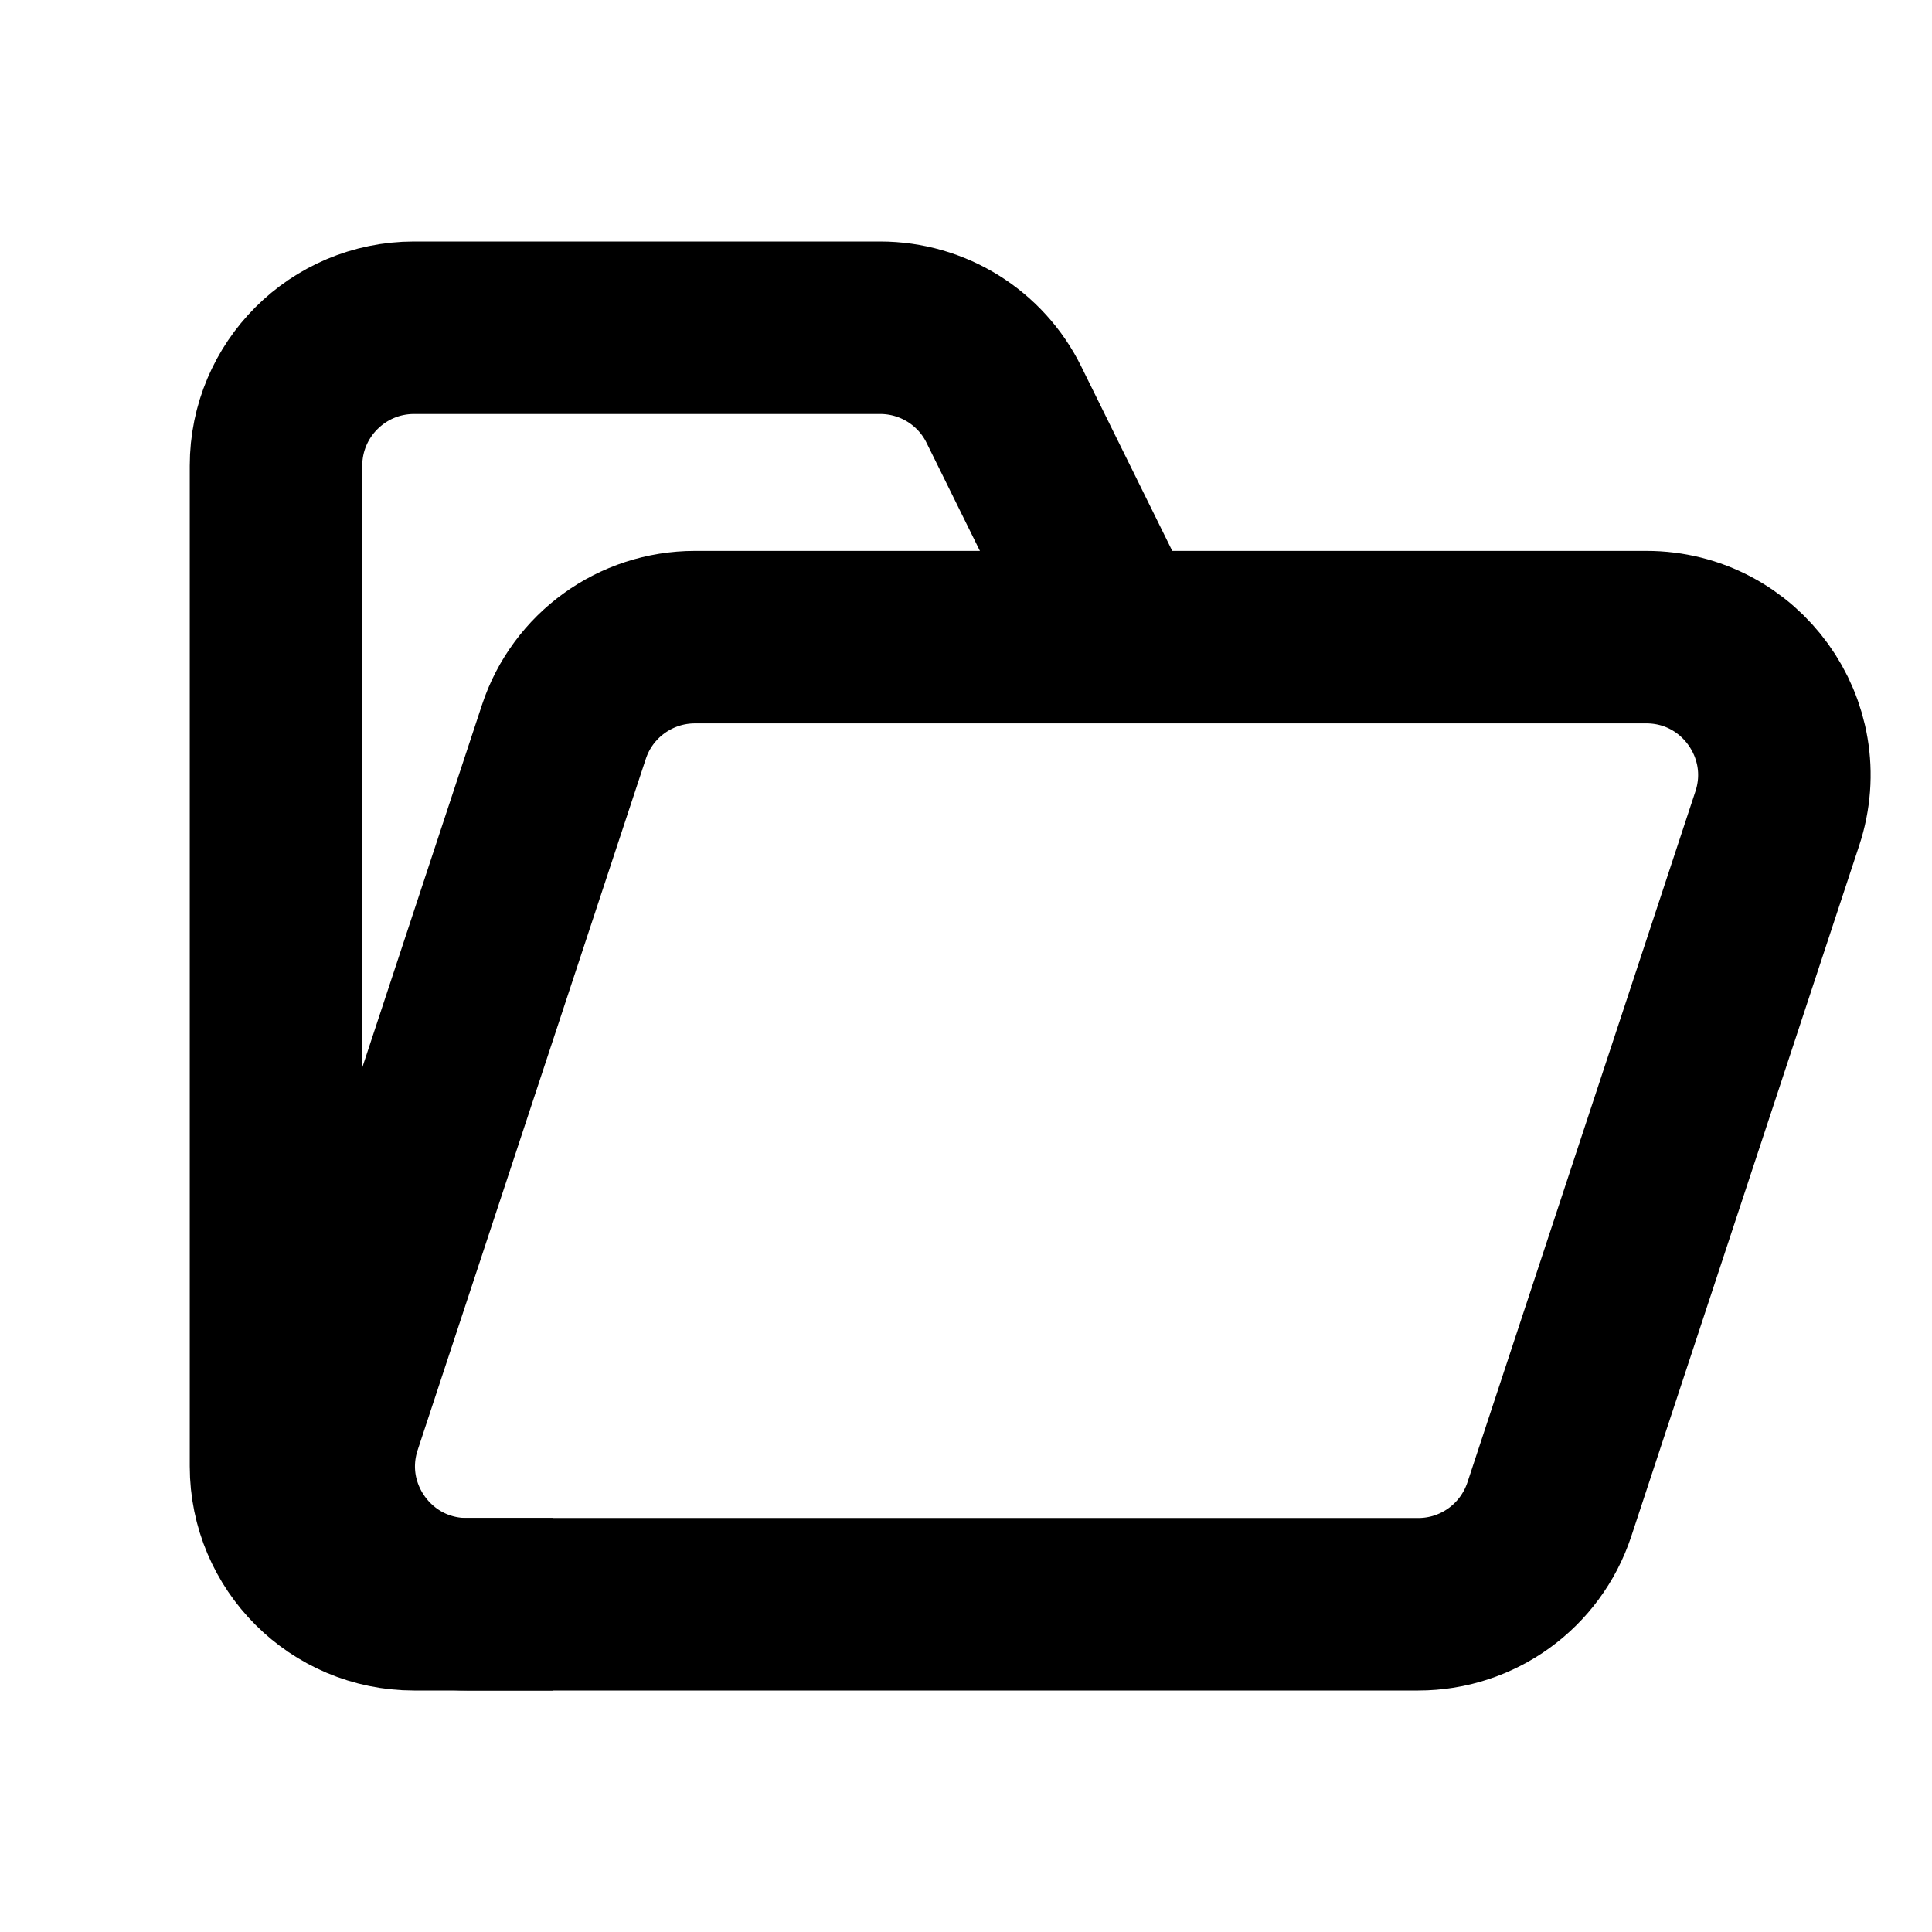
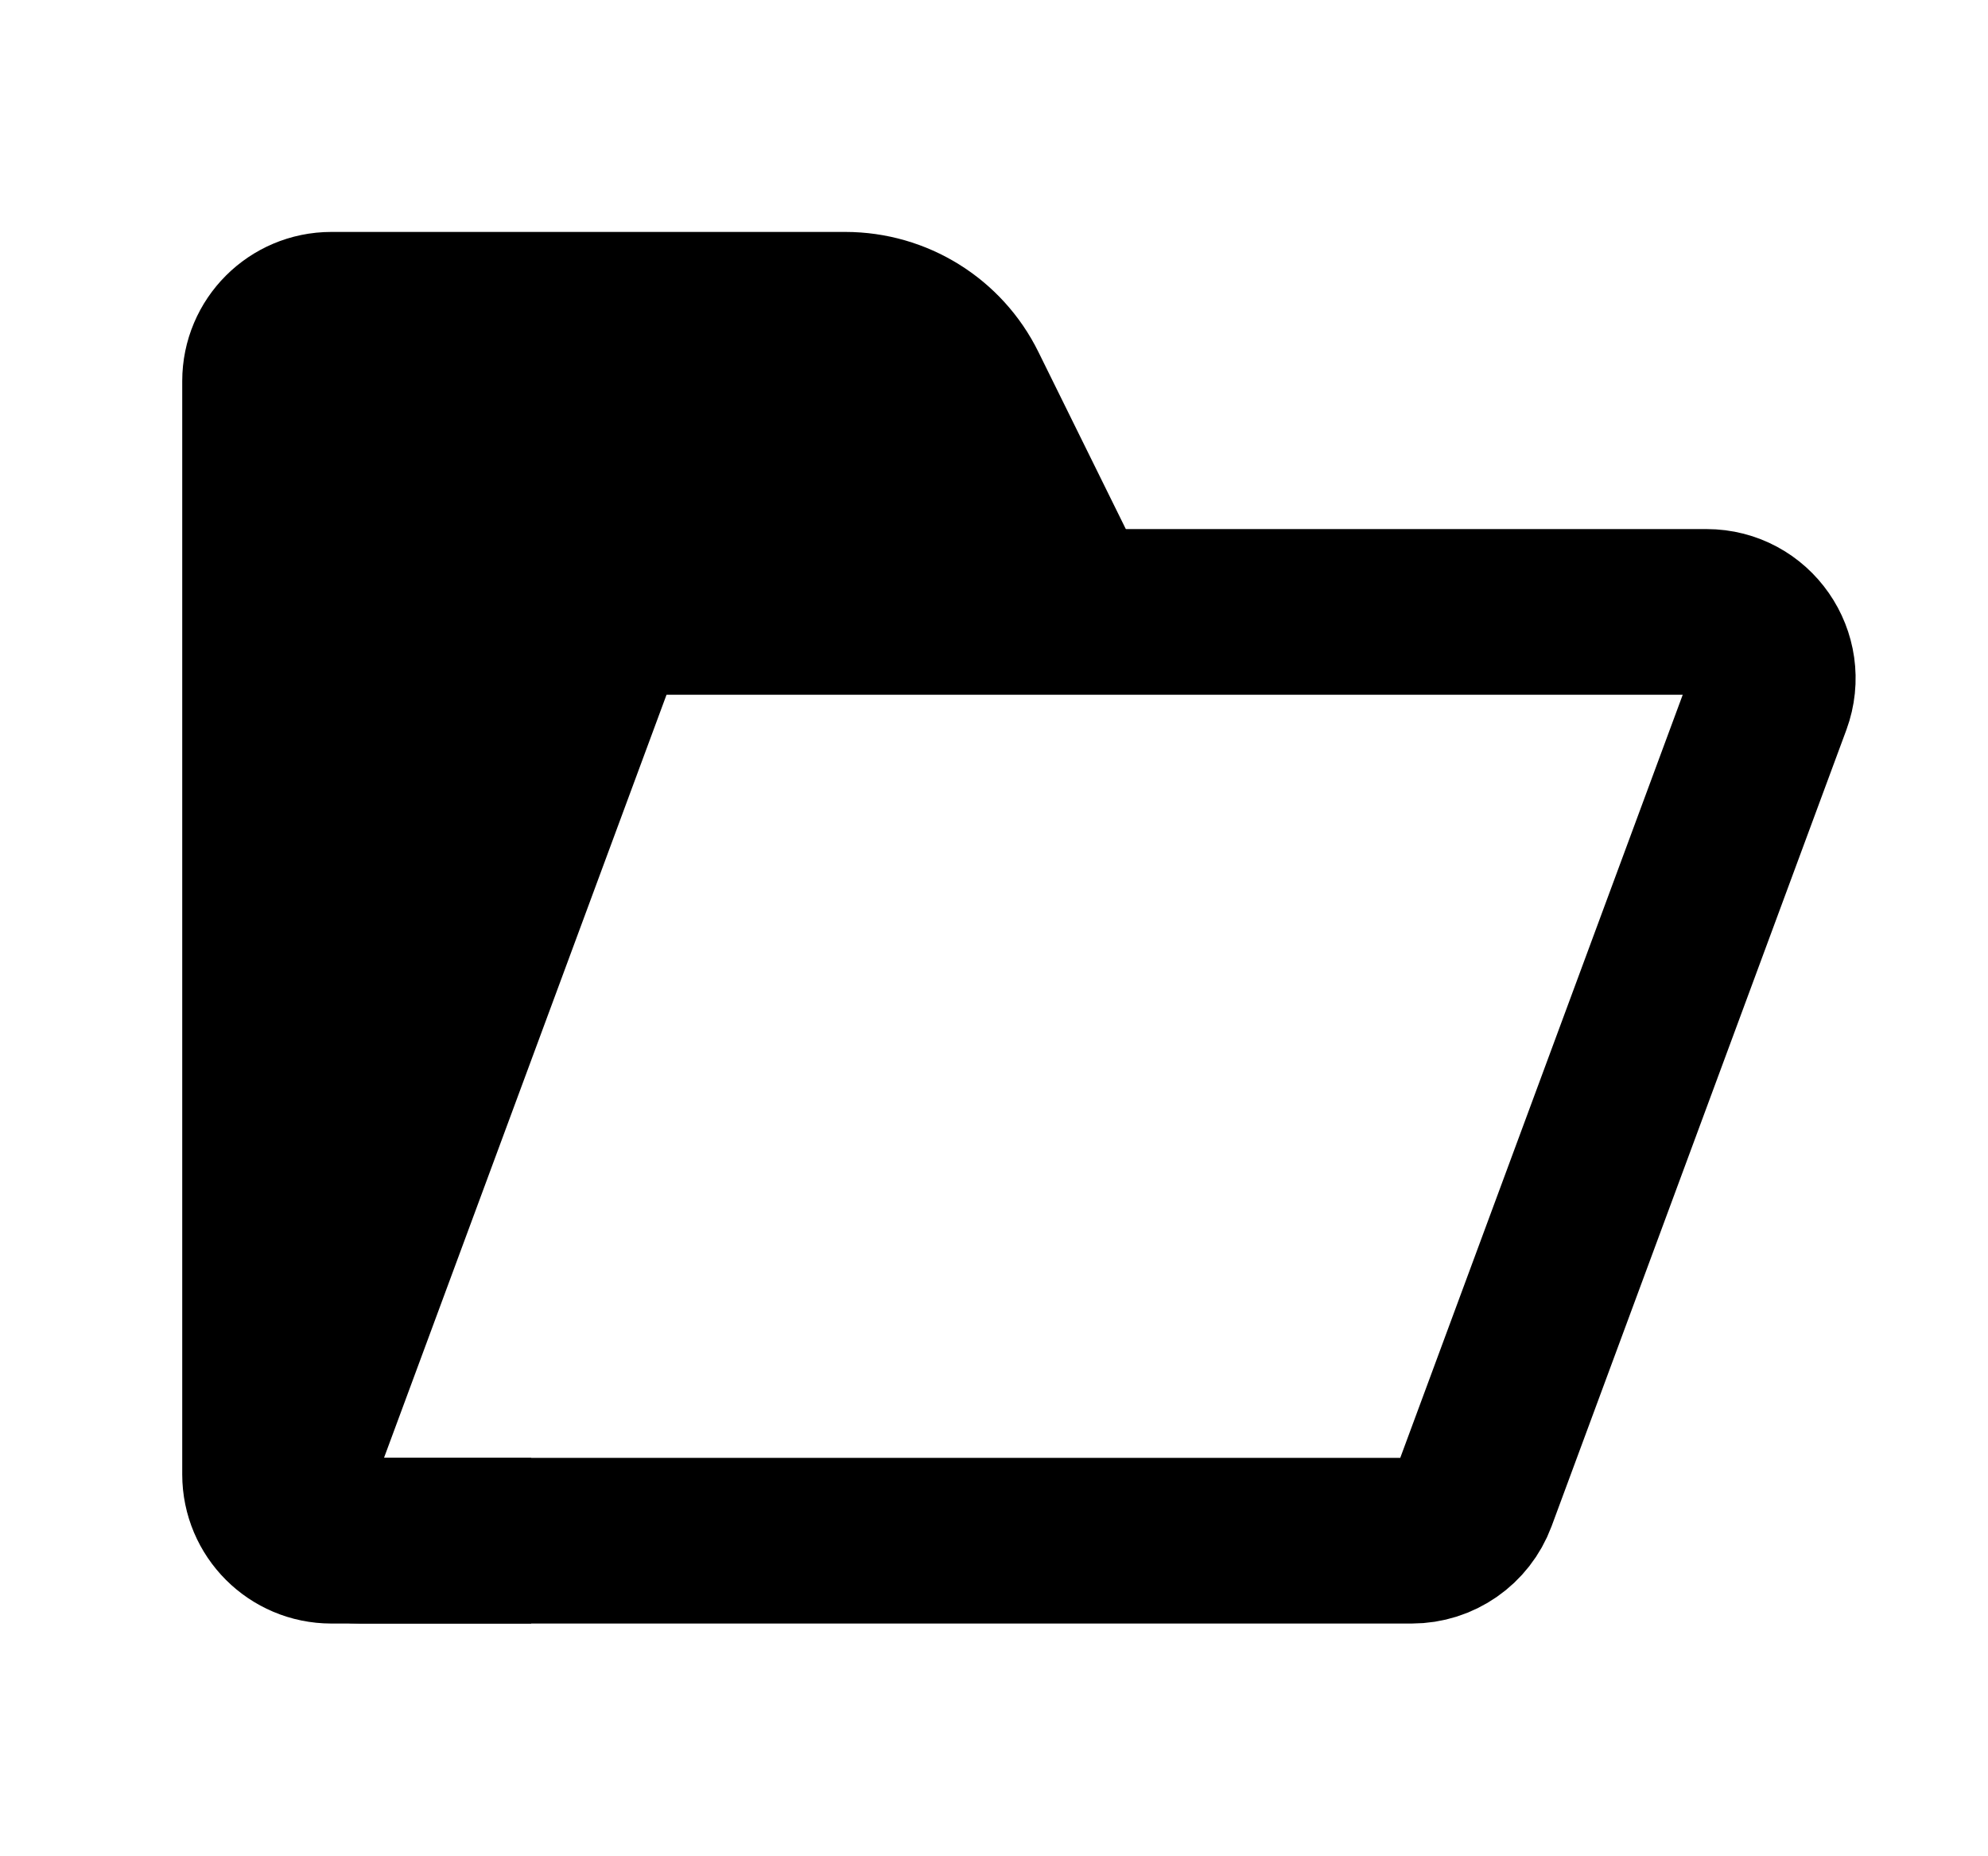
- <svg xmlns="http://www.w3.org/2000/svg" width="14" height="14" viewBox="0 0 14 14" fill="none">
-   <path d="M4.086 5.304C4.221 4.894 4.604 4.617 5.036 4.617H11.93C12.611 4.617 13.093 5.284 12.879 5.931L11.227 10.938C11.091 11.348 10.709 11.625 10.277 11.625H3.383C2.702 11.625 2.22 10.959 2.433 10.312L4.086 5.304Z" stroke="black" stroke-width="1.25" />
-   <path d="M8 4.402L7.275 2.933C7.107 2.591 6.759 2.375 6.378 2.375H3C2.448 2.375 2 2.823 2 3.375V4.402V10.625C2 11.177 2.448 11.625 3 11.625H4.008" stroke="black" stroke-width="1.25" stroke-linejoin="round" />
+ <svg xmlns="http://www.w3.org/2000/svg" width="15" height="14" viewBox="0 0 15 14" fill="none">
+   <path d="M7 2.531H2.219V10.625L4.5 4.594H7.969L7 2.531Z" fill="black" />
+   <path d="M4.473 4.944C4.546 4.747 4.733 4.617 4.942 4.617H12.876C13.224 4.617 13.465 4.964 13.345 5.291L11.121 11.299C11.048 11.495 10.861 11.625 10.652 11.625H2.718C2.37 11.625 2.128 11.278 2.249 10.951L4.473 4.944Z" stroke="black" stroke-width="1.25" />
+   <path d="M8 4.402L7.275 2.933C7.107 2.591 6.759 2.375 6.378 2.375H2.5C2.224 2.375 2 2.599 2 2.875V11.125C2 11.401 2.224 11.625 2.5 11.625H4.008" stroke="black" stroke-width="1.25" stroke-linejoin="round" />
</svg>
